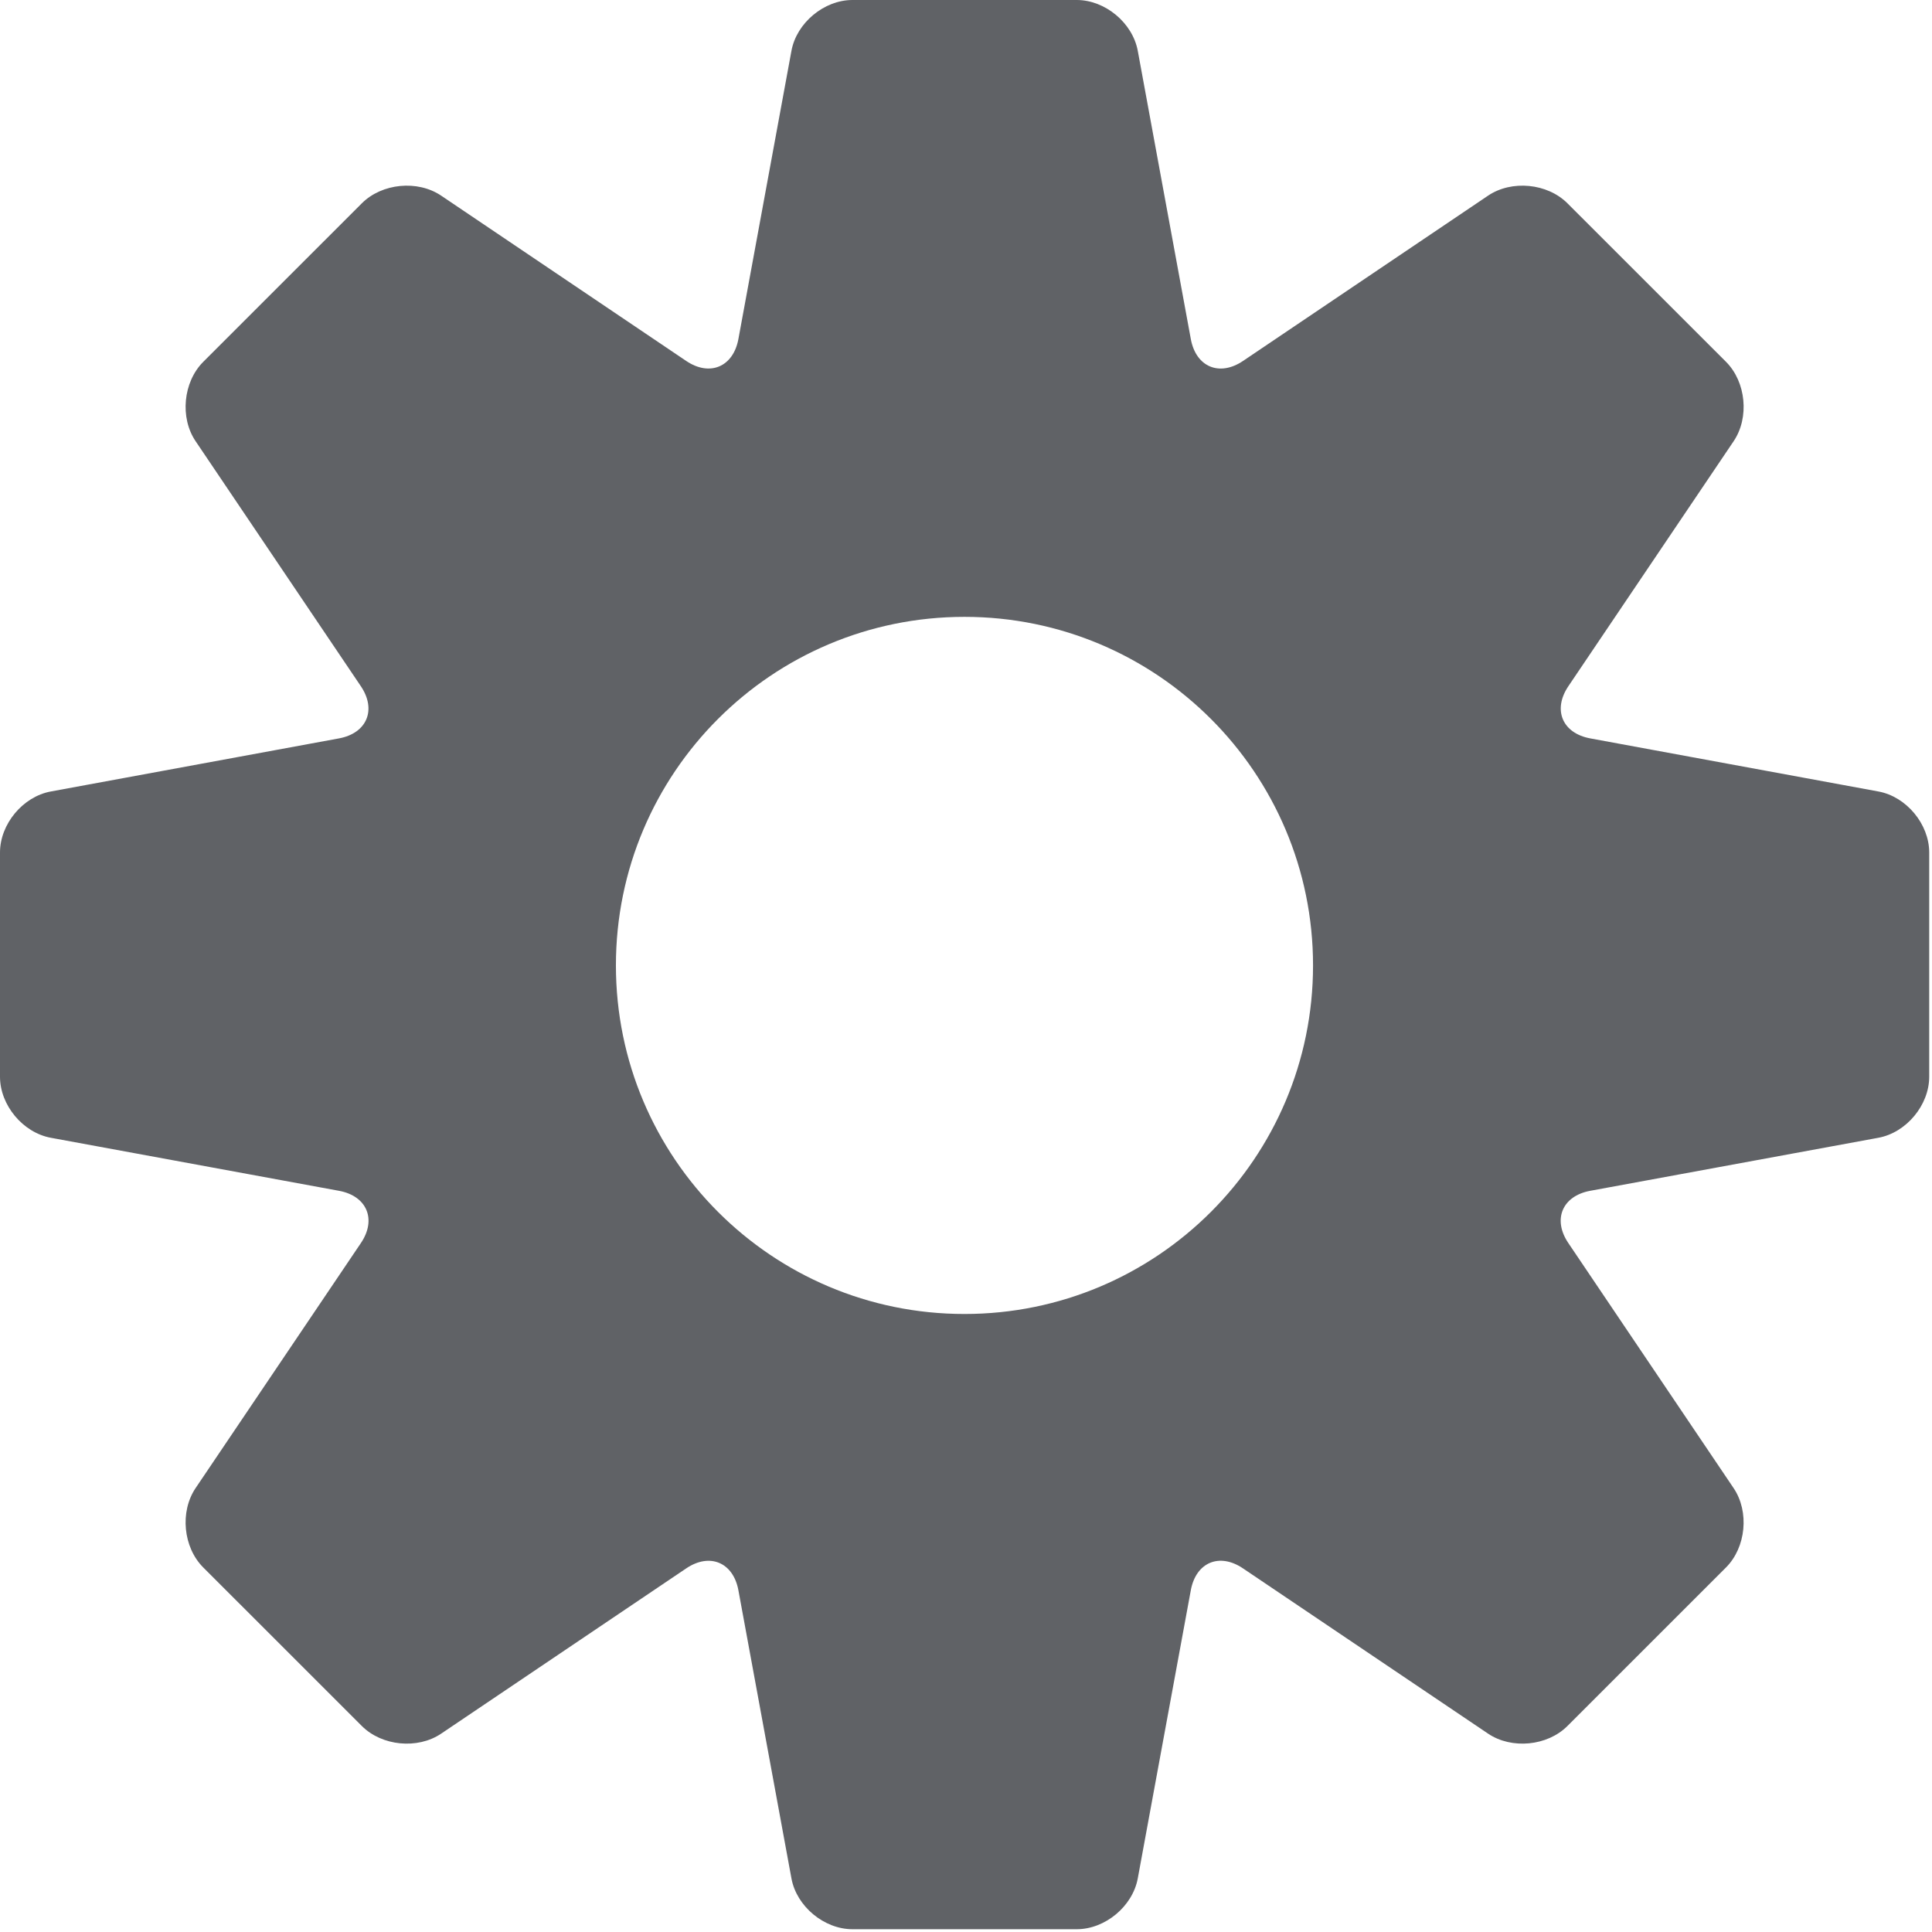
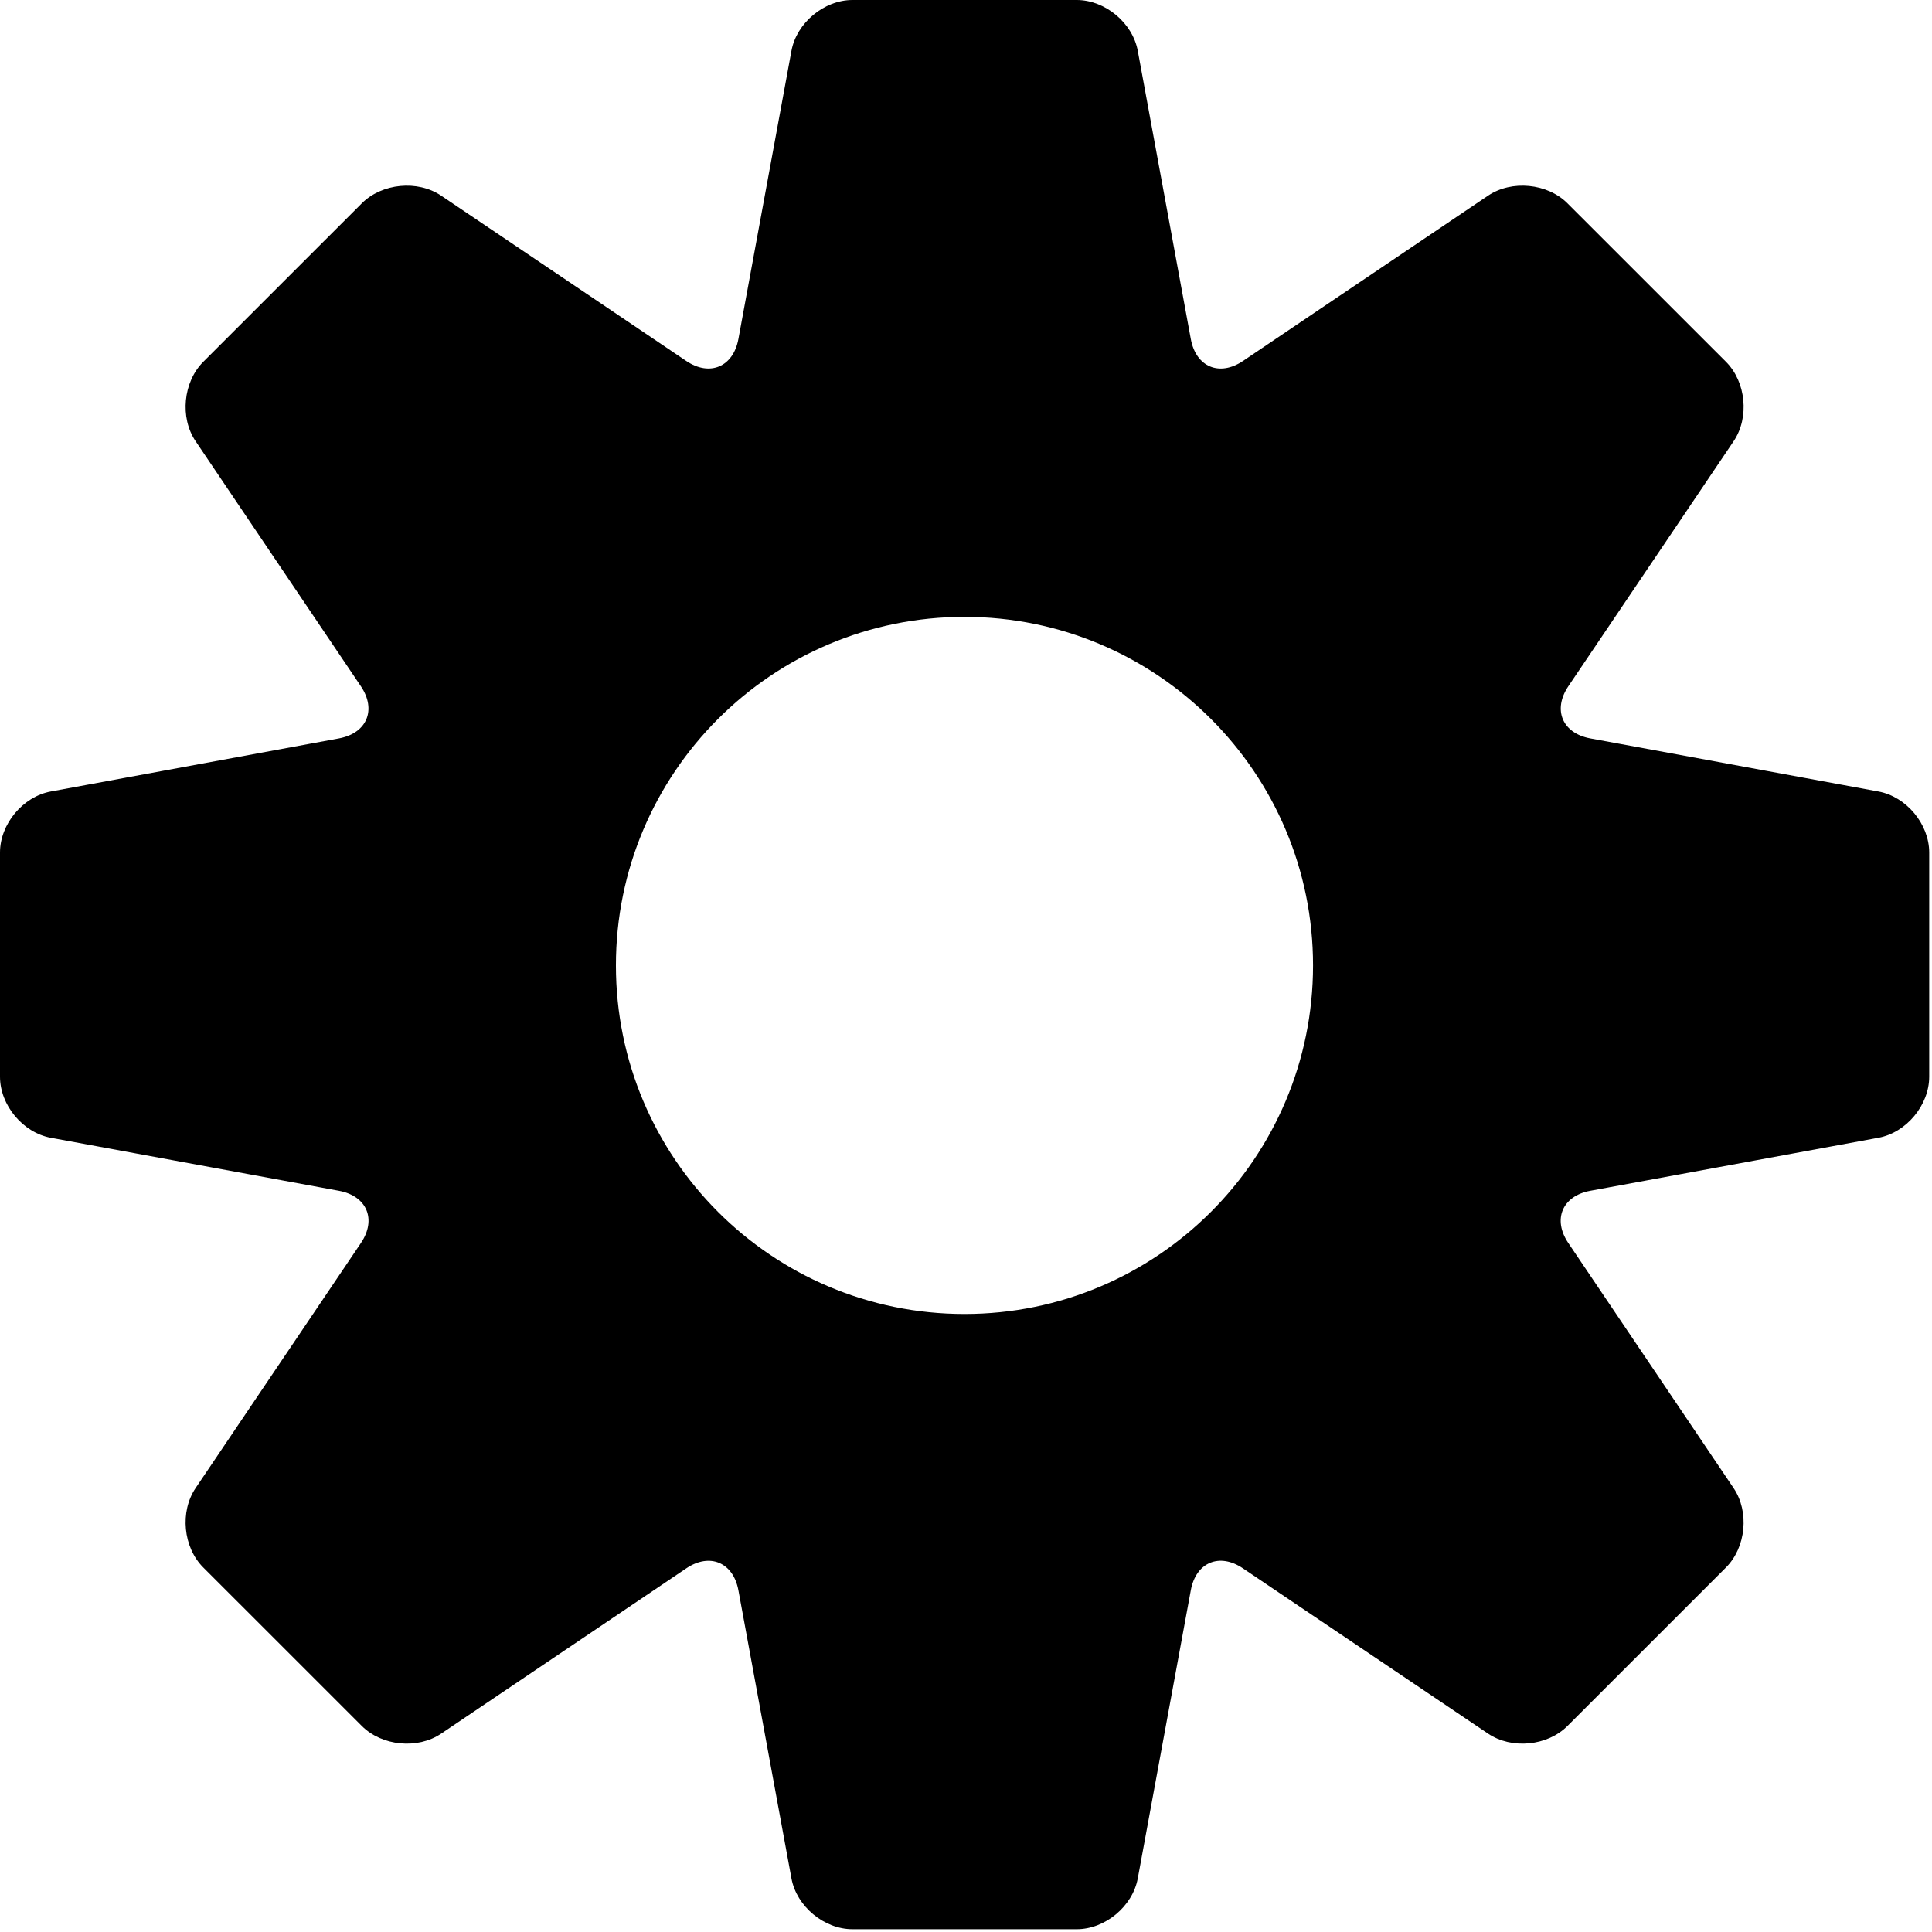
<svg xmlns="http://www.w3.org/2000/svg" t="1521295039656" class="icon" style="" viewBox="0 0 1024 1024" version="1.1" p-id="6517" width="64" height="64">
  <defs>
    <style type="text/css" />
  </defs>
-   <path d="M995.601 419.503l-152.714-28.137c-14.821-2.721-20.041-15.156-11.634-27.643l87.62-129.884c8.419-12.486 6.589-31.414-4.05-42.071l-84.046-84.012c-10.646-10.657-29.58-12.48-42.071-4.056l-129.884 87.613c-12.492 8.425-24.943 3.181-27.665-11.611L603.041 26.926C600.303 12.123 585.748 0 570.694 0l-118.875 0c-15.054 0-29.614 12.123-32.334 26.926l-28.114 152.754c-2.738 14.798-15.185 20.047-27.676 11.622L233.834 103.702c-12.475-8.425-31.404-6.601-42.06 4.056l-84.051 84.029c-10.657 10.662-12.475 29.608-4.05 42.06l87.597 129.878c8.413 12.486 3.199 24.922-11.629 27.643L26.921 419.503C12.1 422.23 0 436.79 0 451.854l0 118.835c0 15.054 12.1 29.614 26.921 32.352l152.777 28.114c14.793 2.738 20.024 15.185 11.606 27.66L103.672 788.714c-8.425 12.492-6.606 31.409 4.05 42.066l84.051 84.029c10.657 10.662 29.585 12.486 42.06 4.05l129.861-87.574c12.492-8.442 24.938-3.181 27.676 11.594l28.114 152.731c2.721 14.81 17.281 26.915 32.334 26.915l118.875 0c15.054 0 29.608-12.105 32.346-26.915l28.114-152.742c2.721-14.798 15.173-20.047 27.665-11.589l129.884 87.579c12.492 8.435 31.425 6.612 42.071-4.05l84.029-84.006c10.657-10.669 12.475-29.585 4.05-42.071l-87.625-129.917c-8.425-12.475-3.192-24.922 11.599-27.66l152.771-28.114c14.821-2.738 26.926-17.298 26.926-32.352l0-118.835C1022.527 436.79 1010.422 422.23 995.601 419.503zM511.19 696.438c-102.025 0-184.742-82.711-184.742-184.748 0-102.031 82.716-184.742 184.742-184.742 102.036 0 184.748 82.711 184.748 184.742C695.937 613.727 613.226 696.438 511.19 696.438z" p-id="6518" fill="#606266" />
+   <path d="M995.601 419.503l-152.714-28.137c-14.821-2.721-20.041-15.156-11.634-27.643l87.62-129.884c8.419-12.486 6.589-31.414-4.05-42.071l-84.046-84.012c-10.646-10.657-29.58-12.48-42.071-4.056l-129.884 87.613c-12.492 8.425-24.943 3.181-27.665-11.611L603.041 26.926C600.303 12.123 585.748 0 570.694 0l-118.875 0c-15.054 0-29.614 12.123-32.334 26.926l-28.114 152.754c-2.738 14.798-15.185 20.047-27.676 11.622L233.834 103.702c-12.475-8.425-31.404-6.601-42.06 4.056l-84.051 84.029c-10.657 10.662-12.475 29.608-4.05 42.06l87.597 129.878c8.413 12.486 3.199 24.922-11.629 27.643L26.921 419.503C12.1 422.23 0 436.79 0 451.854l0 118.835c0 15.054 12.1 29.614 26.921 32.352l152.777 28.114c14.793 2.738 20.024 15.185 11.606 27.66L103.672 788.714c-8.425 12.492-6.606 31.409 4.05 42.066l84.051 84.029c10.657 10.662 29.585 12.486 42.06 4.05l129.861-87.574c12.492-8.442 24.938-3.181 27.676 11.594l28.114 152.731c2.721 14.81 17.281 26.915 32.334 26.915l118.875 0c15.054 0 29.608-12.105 32.346-26.915l28.114-152.742c2.721-14.798 15.173-20.047 27.665-11.589l129.884 87.579c12.492 8.435 31.425 6.612 42.071-4.05l84.029-84.006c10.657-10.669 12.475-29.585 4.05-42.071l-87.625-129.917c-8.425-12.475-3.192-24.922 11.599-27.66l152.771-28.114c14.821-2.738 26.926-17.298 26.926-32.352l0-118.835C1022.527 436.79 1010.422 422.23 995.601 419.503zM511.19 696.438c-102.025 0-184.742-82.711-184.742-184.748 0-102.031 82.716-184.742 184.742-184.742 102.036 0 184.748 82.711 184.748 184.742C695.937 613.727 613.226 696.438 511.19 696.438z" p-id="6518" />
</svg>
